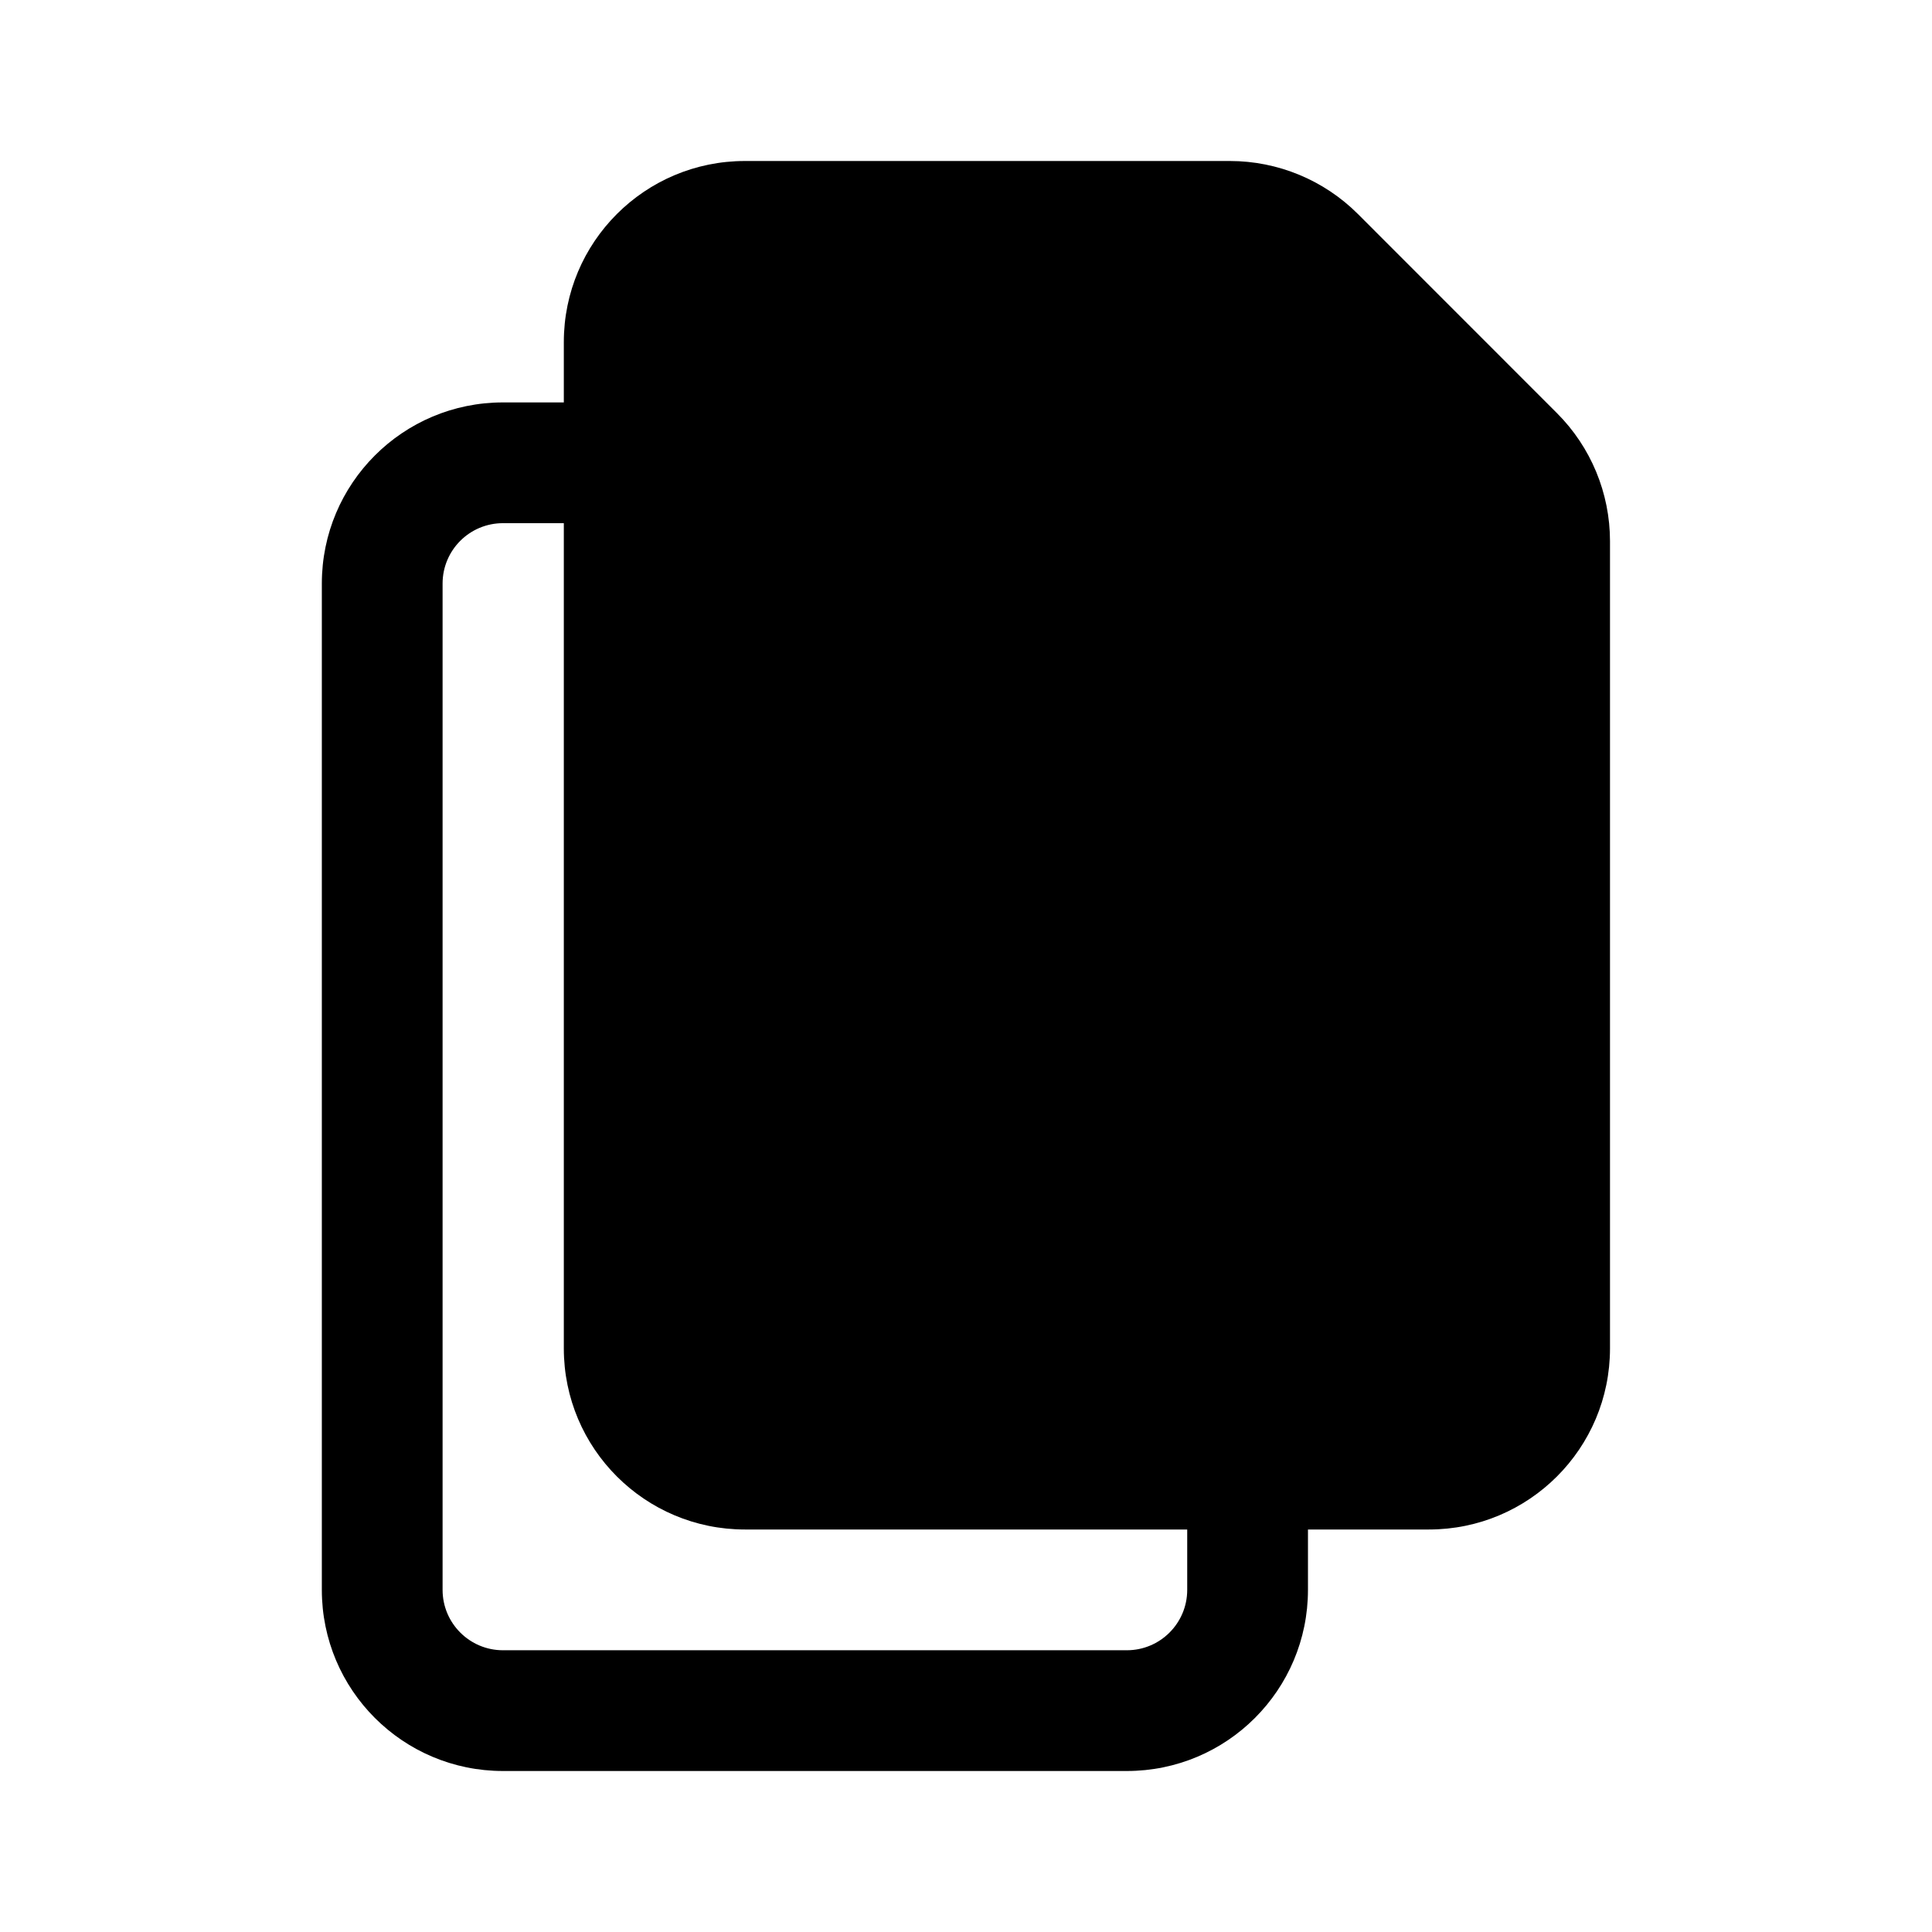
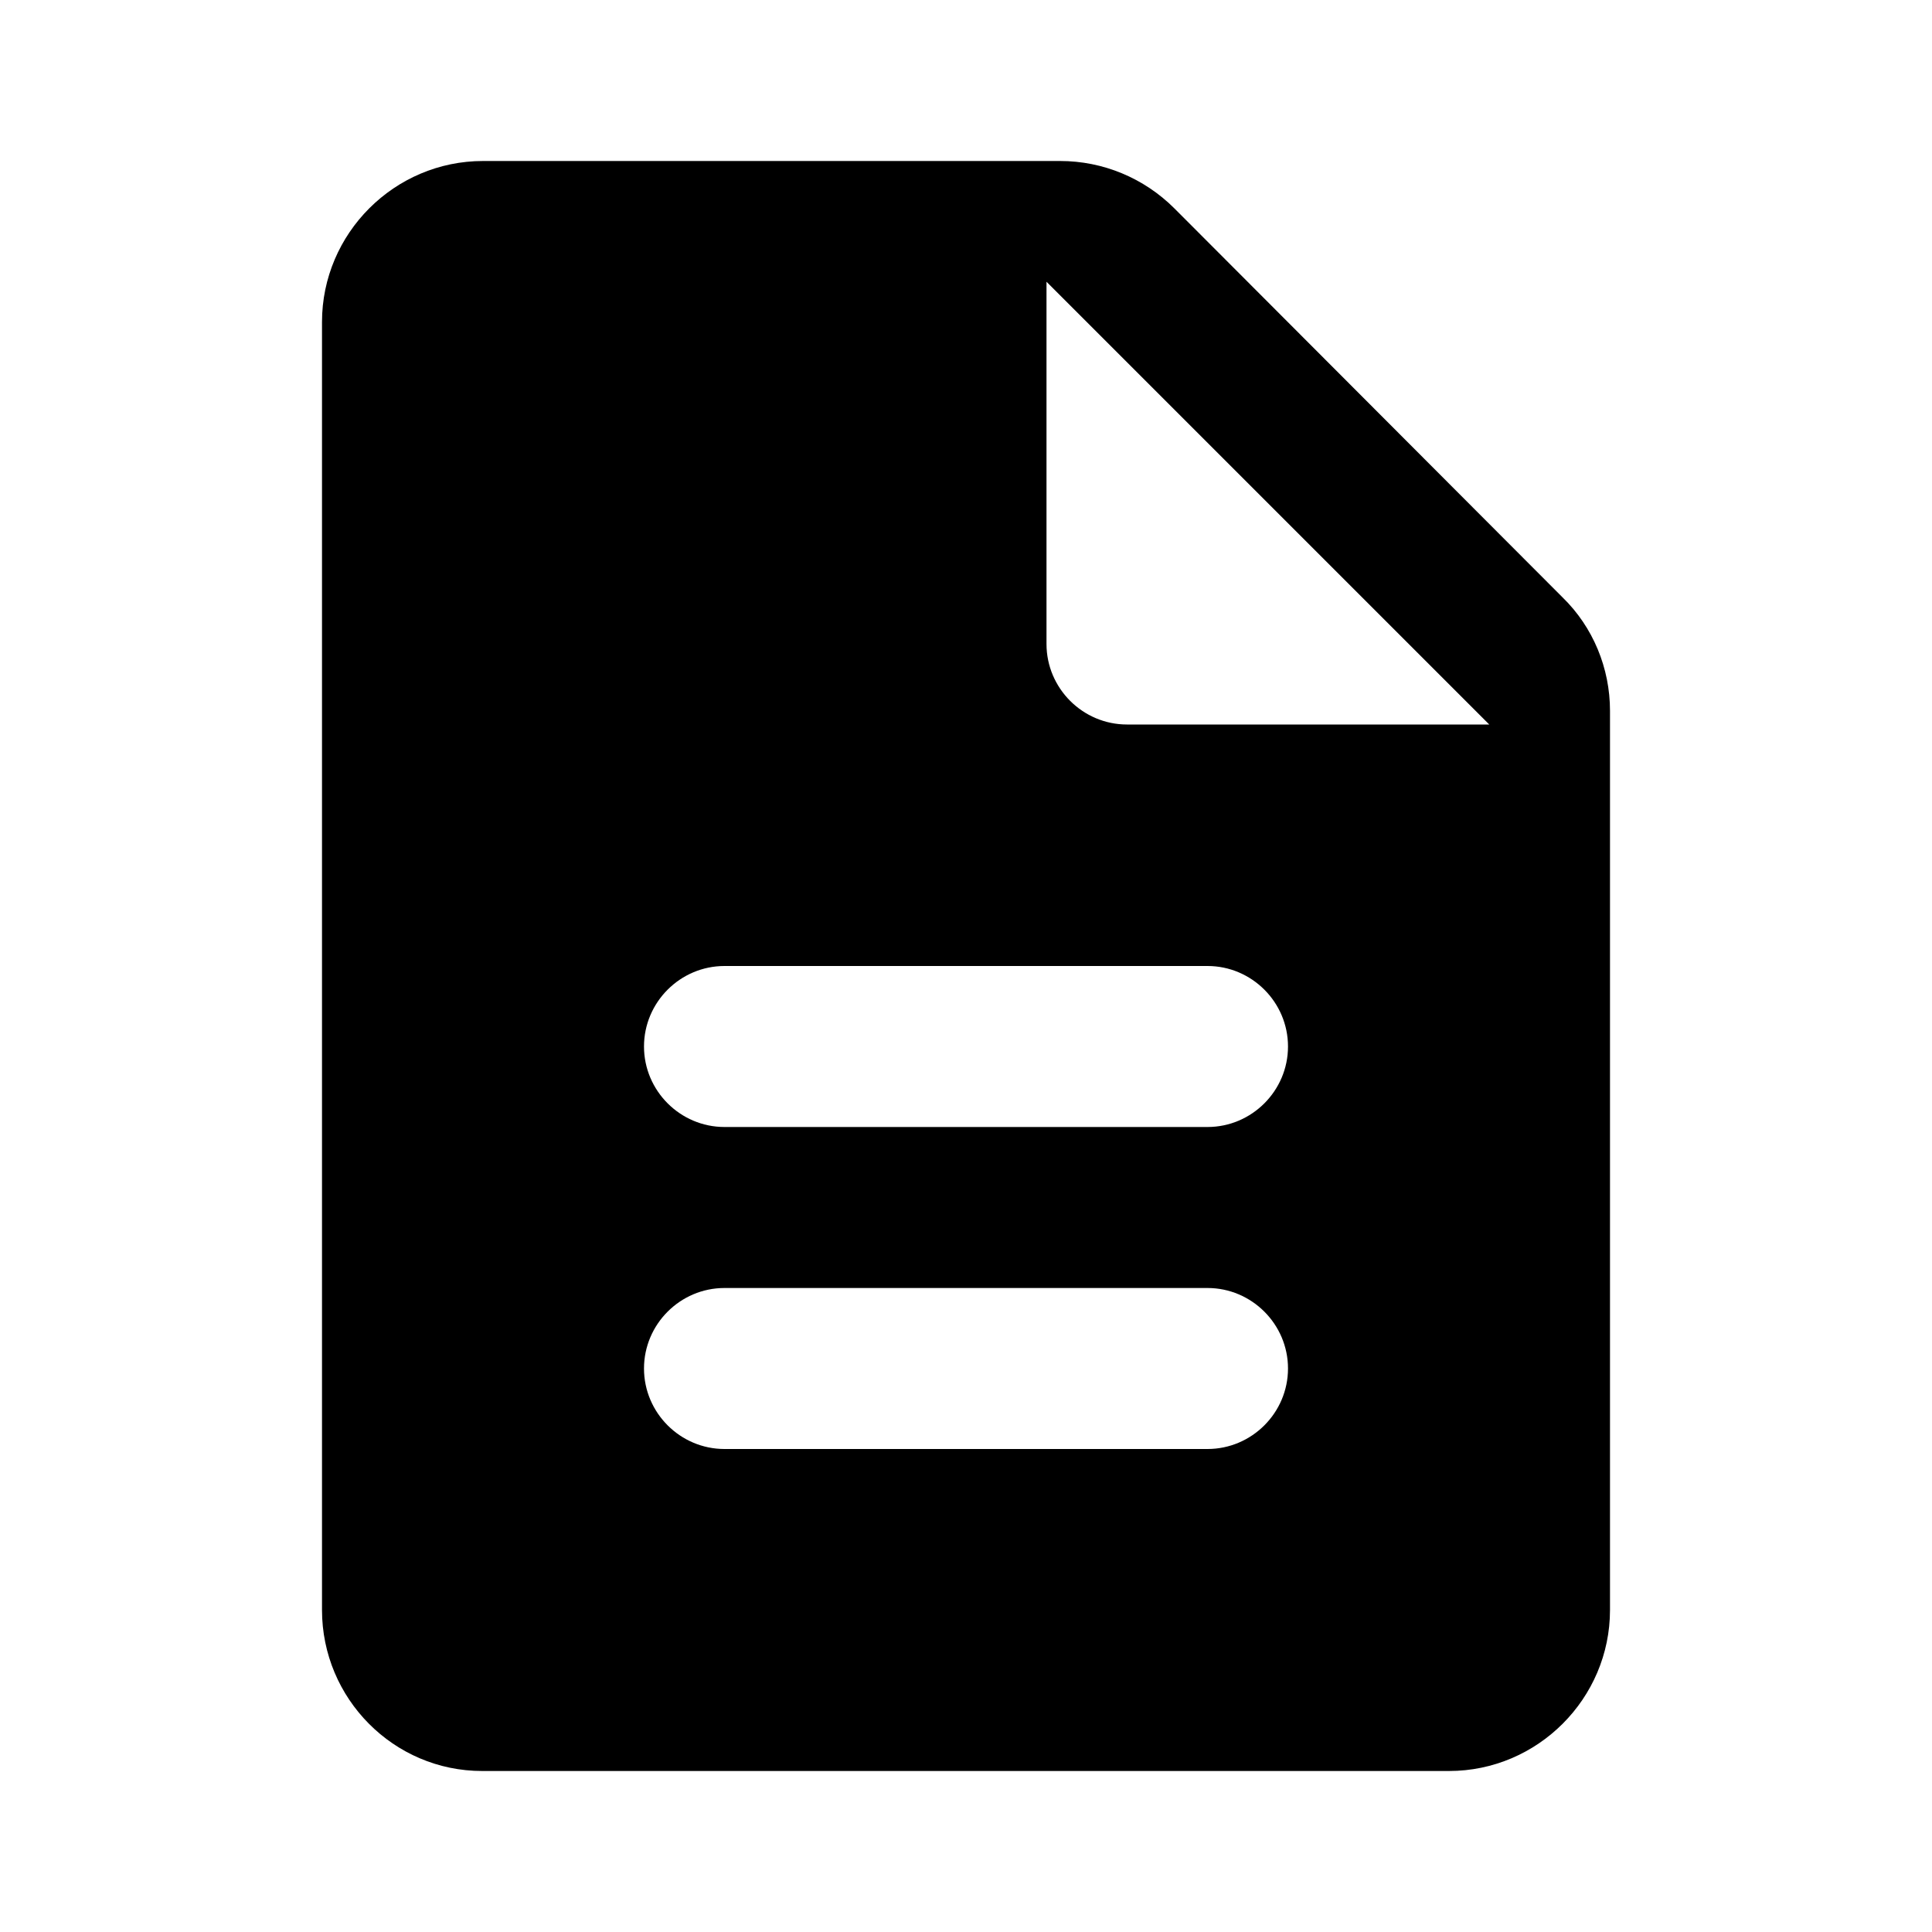
- <svg xmlns="http://www.w3.org/2000/svg" width="24" height="24" viewBox="0 0 24 24" fill="none">
-   <path fillRule="evenodd" clipRule="evenodd" d="M8.504 4.25C8.504 3.836 8.84 3.5 9.254 3.5H15.278C15.477 3.5 15.667 3.579 15.808 3.72L18.281 6.192C18.421 6.333 18.5 6.524 18.5 6.723V16.75C18.5 17.164 18.165 17.5 17.75 17.5H16.248V17.499H14.748V17.5H9.254C8.84 17.5 8.504 17.164 8.504 16.75V4.25ZM14.748 19H9.254C8.011 19 7.004 17.993 7.004 16.75V6.499H6.248C5.834 6.499 5.498 6.834 5.498 7.249V19.75C5.498 20.164 5.834 20.5 6.248 20.5H13.998C14.412 20.5 14.748 20.164 14.748 19.75L14.748 19ZM7.004 4.999V4.25C7.004 3.007 8.011 2 9.254 2H15.278C15.874 2 16.447 2.237 16.869 2.659L19.341 5.132C19.763 5.554 20 6.126 20 6.723V16.75C20 17.993 18.993 19 17.75 19H16.248L16.248 19.75C16.248 20.993 15.241 22 13.998 22H6.248C5.005 22 3.998 20.993 3.998 19.75V7.249C3.998 6.006 5.005 4.999 6.248 4.999H7.004Z" fill="currentColor" />
+ <svg xmlns="http://www.w3.org/2000/svg" width="24" height="24" viewBox="0 0 24 24" fill="currentColor">
+   <path d="M14.59 2.59c-.38-.38-.89-.59-1.42-.59H6c-1.1 0-2 .9-2 2v16c0 1.1.89 2 1.99 2H18c1.1 0 2-.9 2-2V8.83c0-.53-.21-1.04-.59-1.41zM15 18H9c-.55 0-1-.45-1-1s.45-1 1-1h6c.55 0 1 .45 1 1s-.45 1-1 1m0-4H9c-.55 0-1-.45-1-1s.45-1 1-1h6c.55 0 1 .45 1 1s-.45 1-1 1m-2-6V3.5L18.5 9H14c-.55 0-1-.45-1-1" />
</svg>
